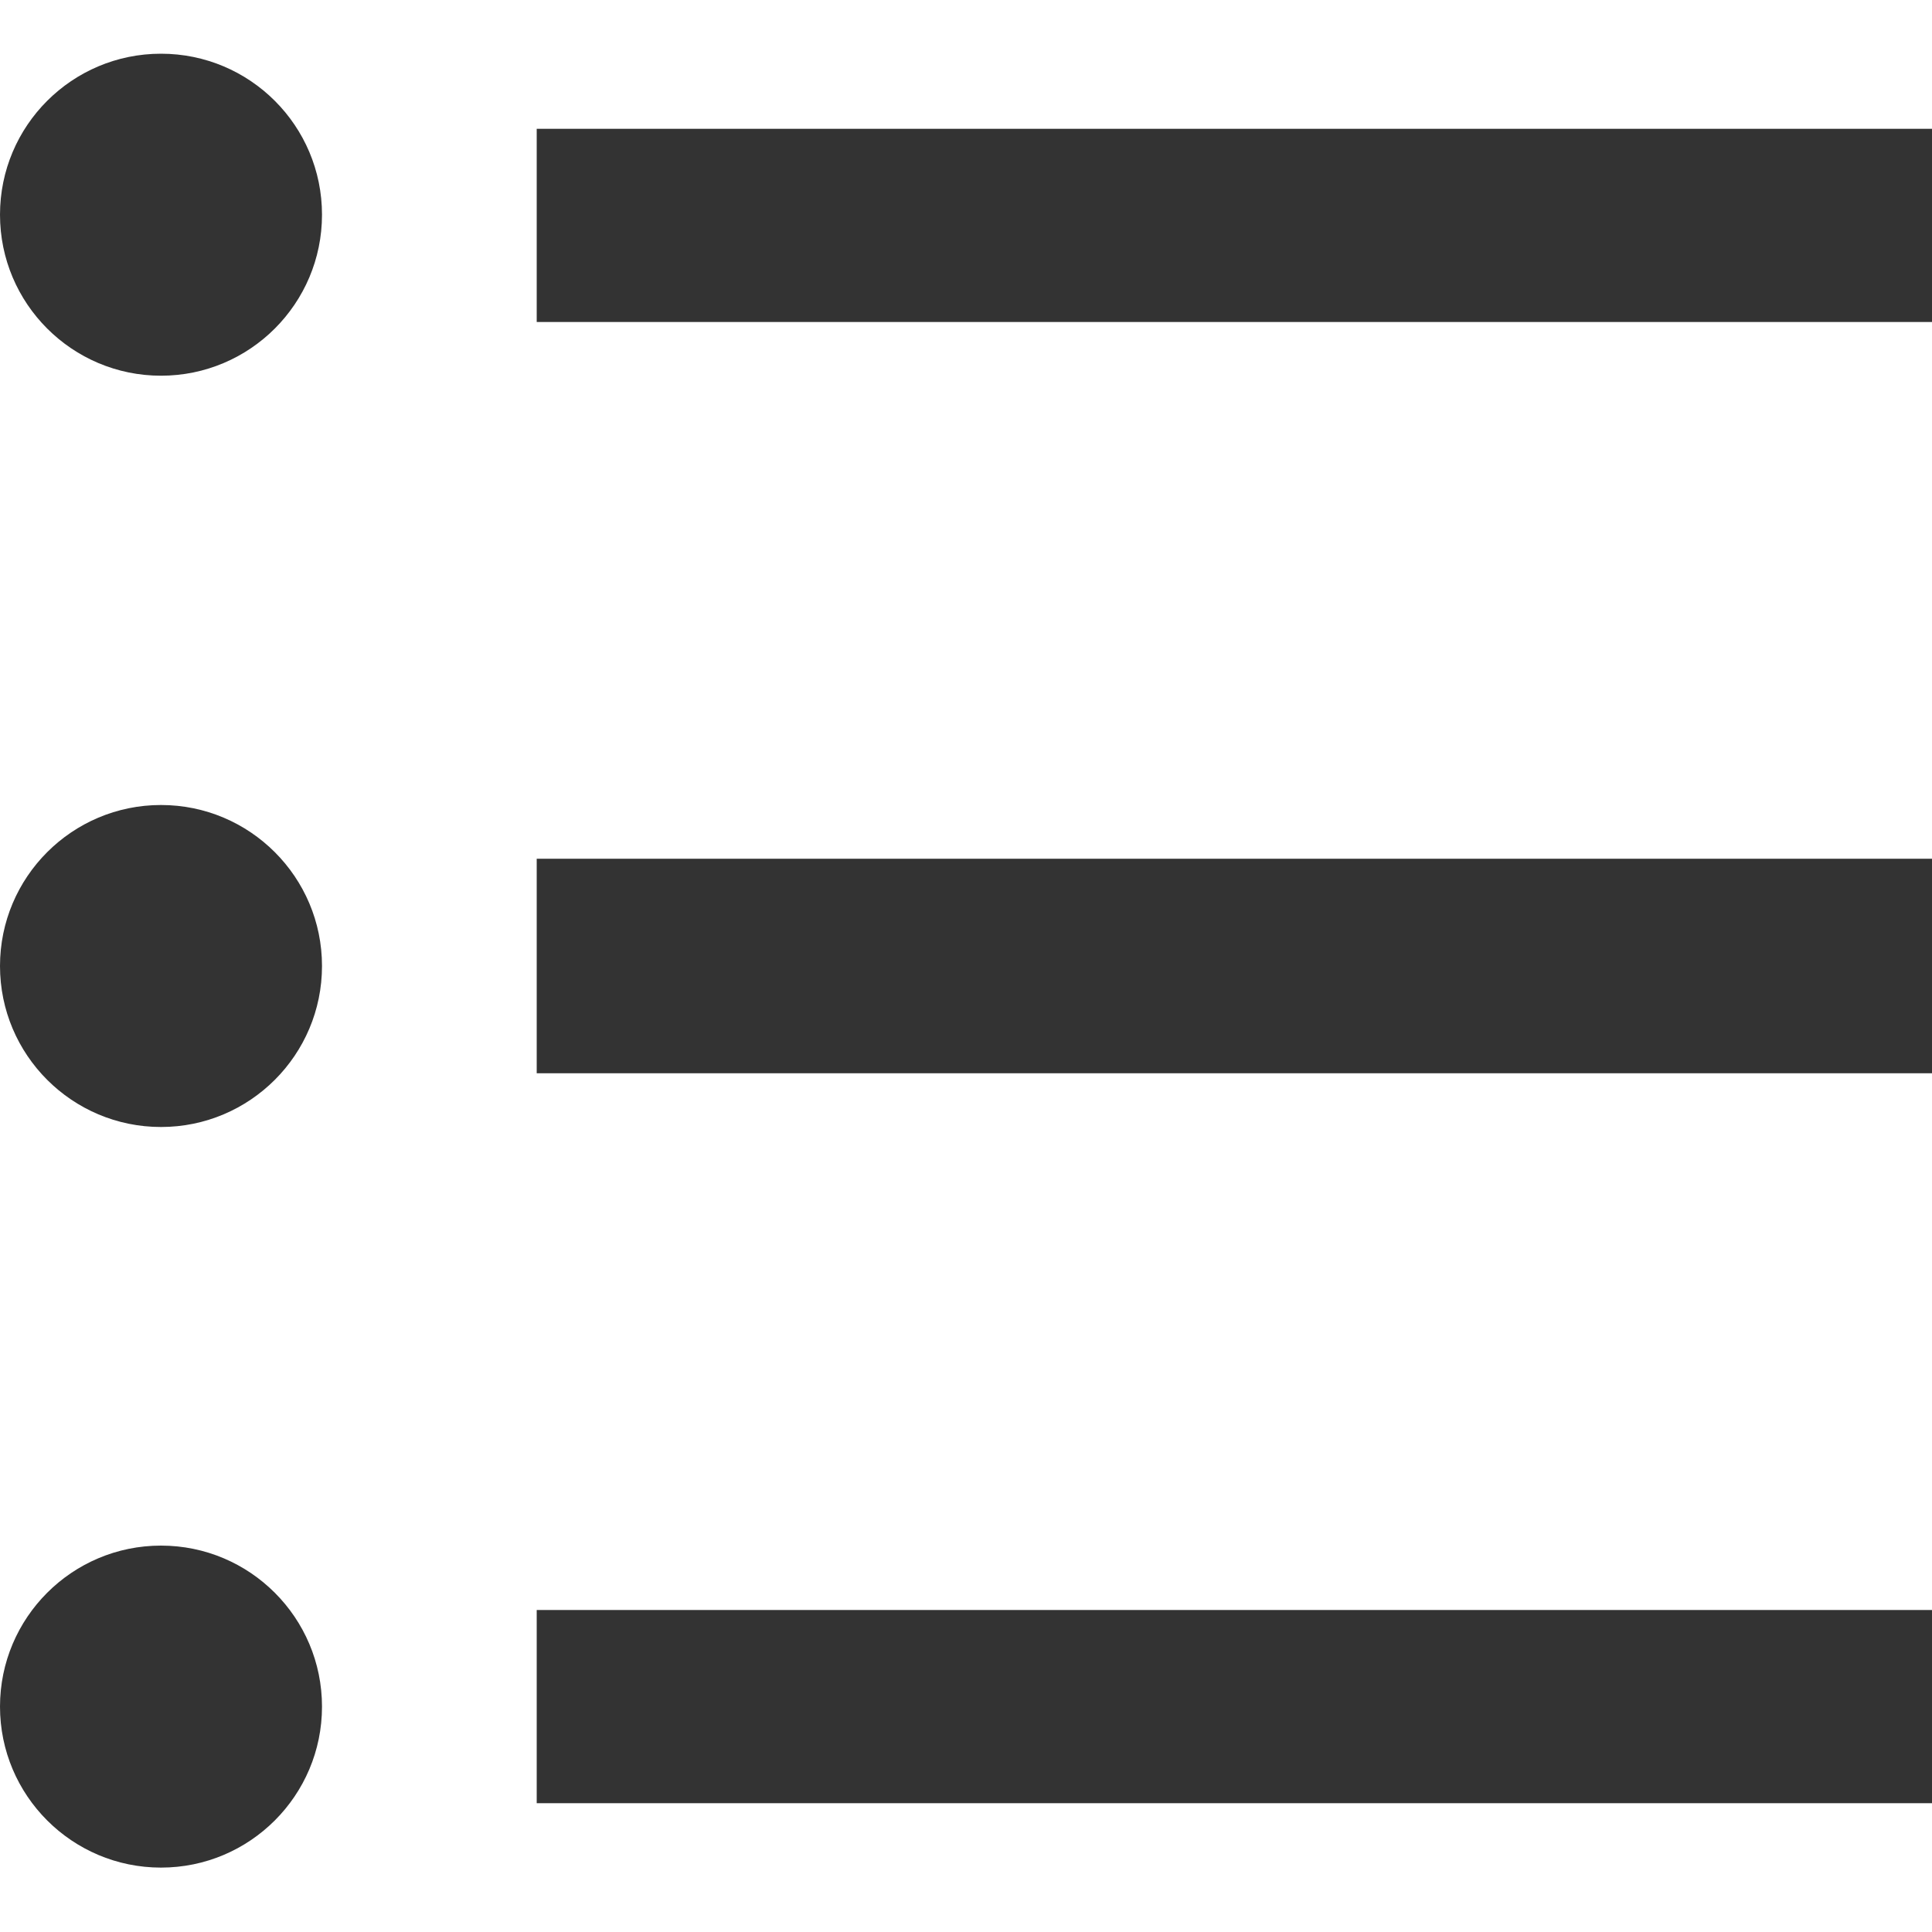
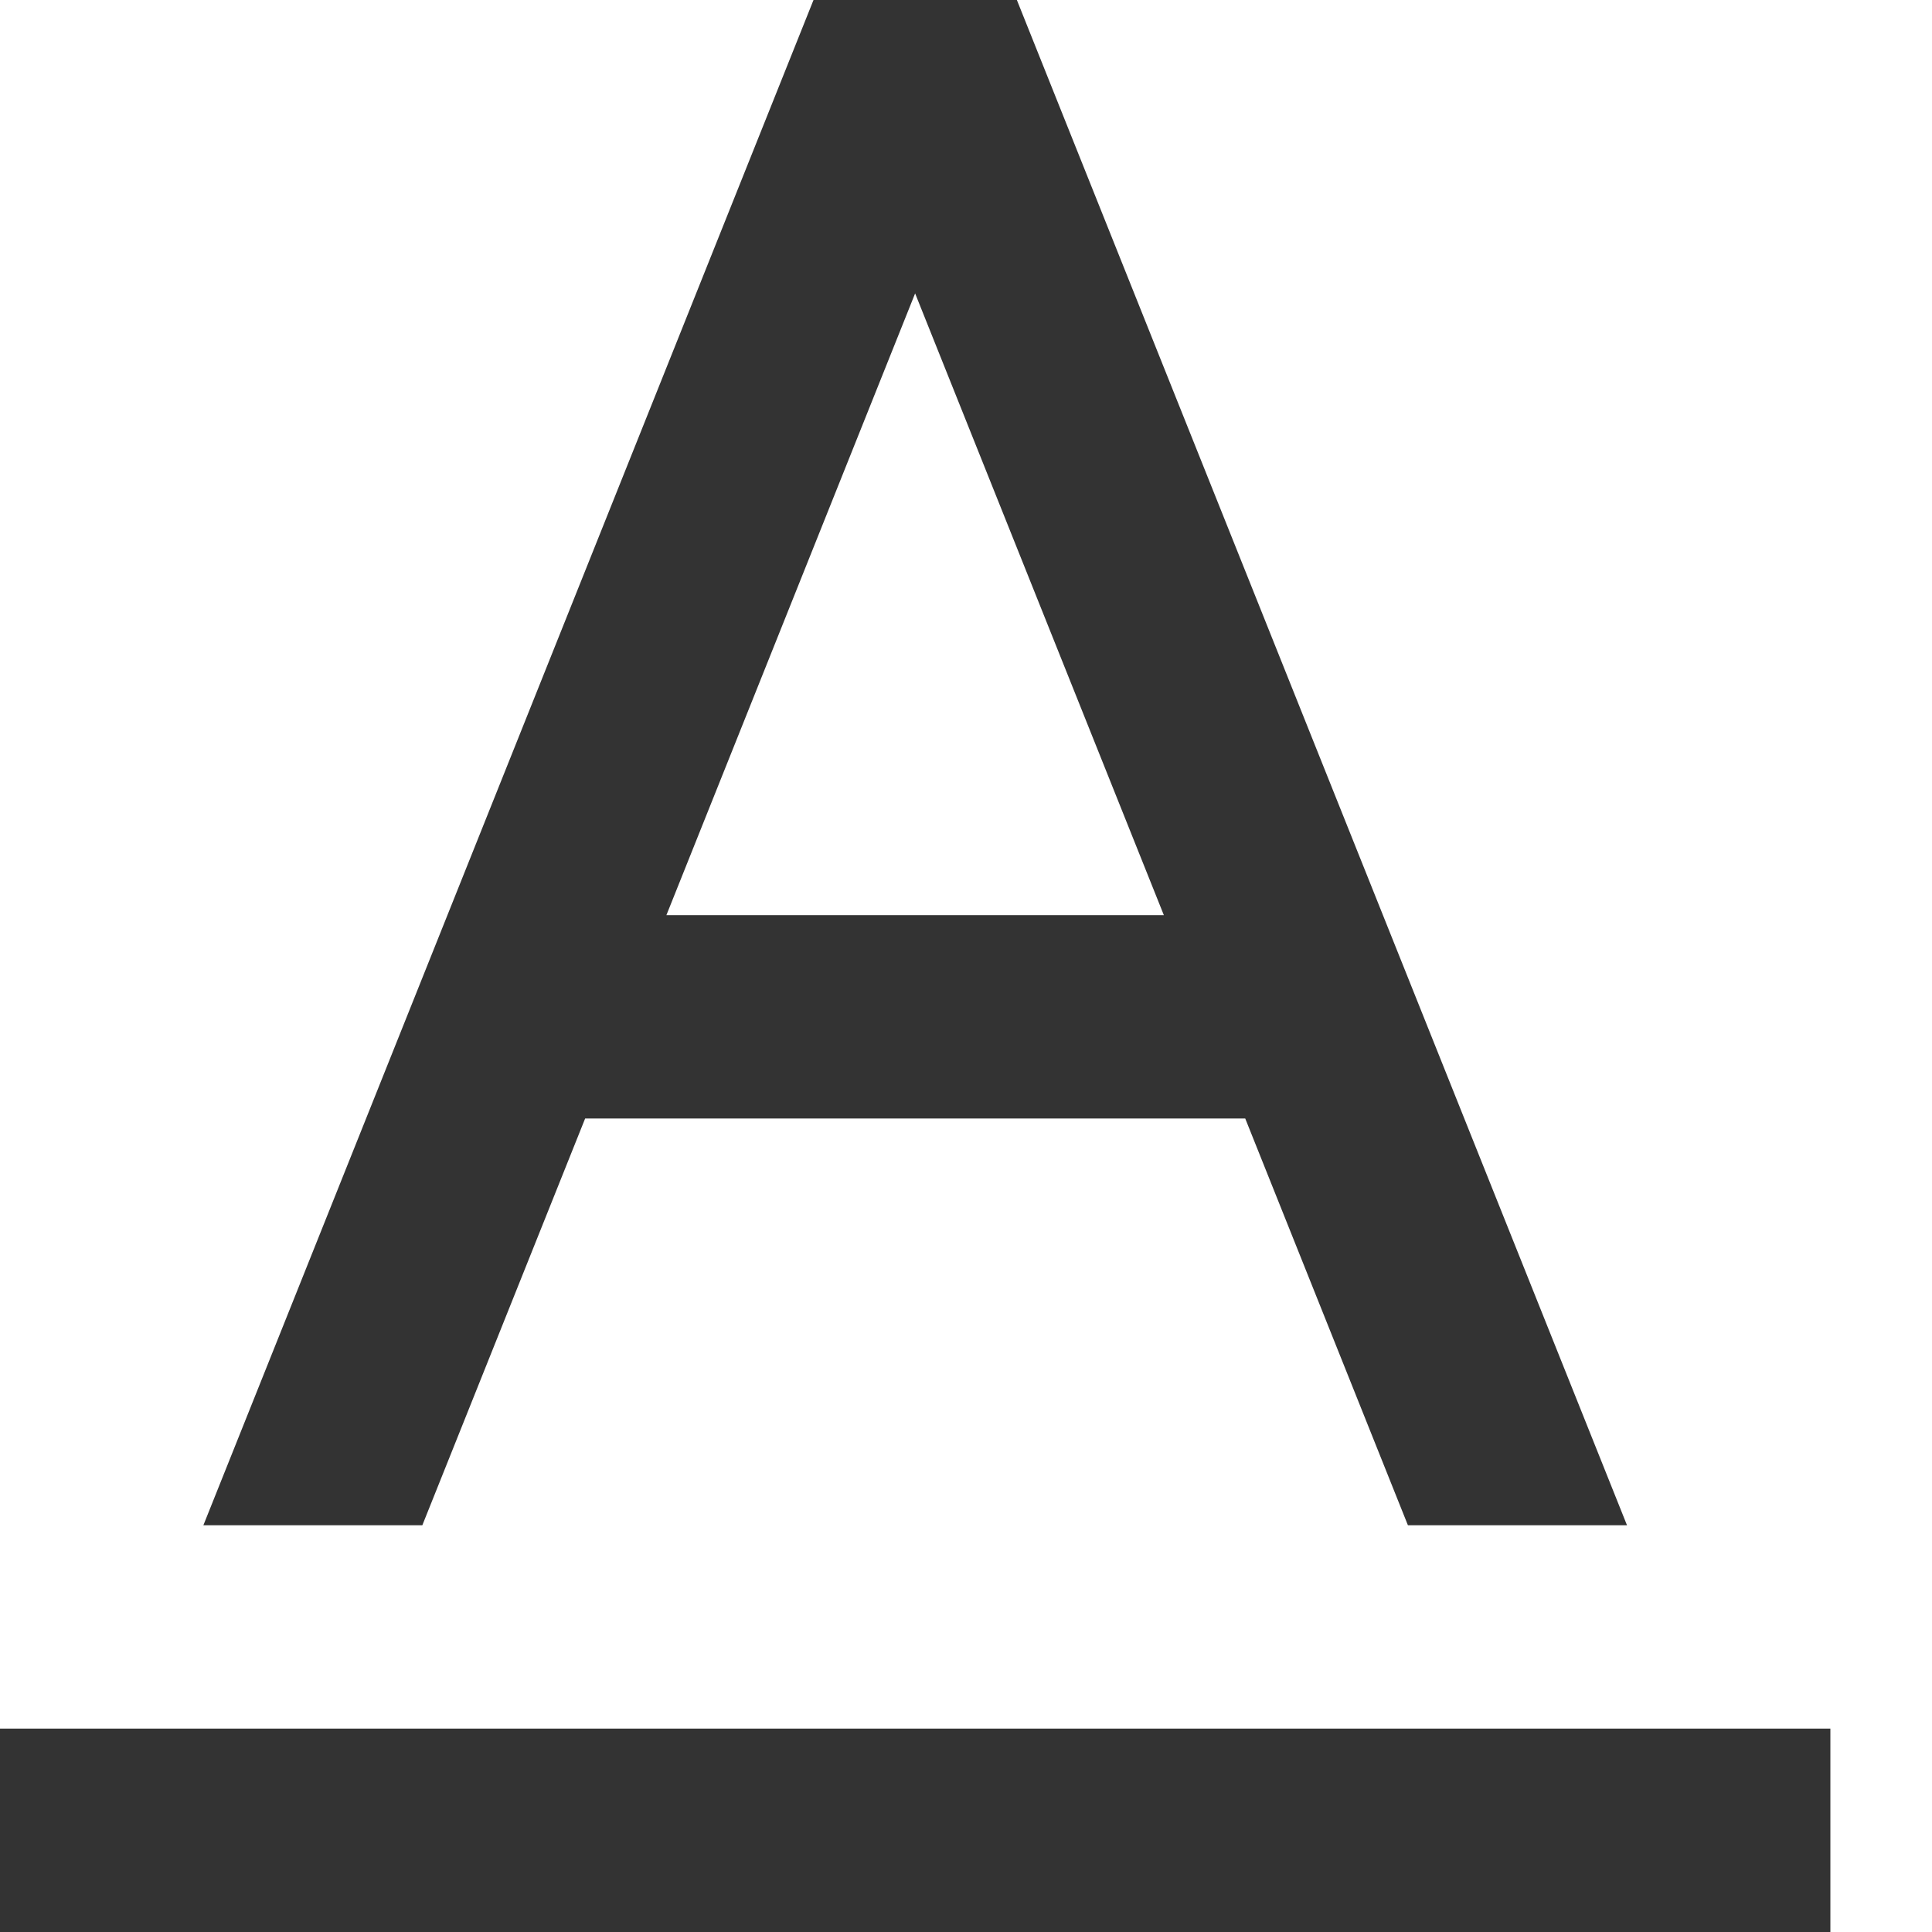
<svg xmlns="http://www.w3.org/2000/svg" version="1.1" width="15px" height="15px">
-   <g transform="matrix(1 0 0 1 -427 -1772 )">
-     <path d="M 4.167 2.5  L 4.167 1  L 15 1  L 15 2.5  L 4.167 2.5  Z M 1.25 2.917  C 0.56 2.917  0 2.357  0 1.667  C 0 0.976  0.56 0.417  1.25 0.417  C 1.94 0.417  2.5 0.976  2.5 1.667  C 2.5 2.357  1.94 2.917  1.25 2.917  Z M 1.25 8.75  C 0.56 8.75  0 8.19  0 7.5  C 0 6.81  0.56 6.25  1.25 6.25  C 1.94 6.25  2.5 6.81  2.5 7.5  C 2.5 8.19  1.94 8.75  1.25 8.75  Z M 1.25 14.5  C 0.56 14.5  0 13.94  0 13.25  C 0 12.56  0.56 12  1.25 12  C 1.94 12  2.5 12.56  2.5 13.25  C 2.5 13.94  1.94 14.5  1.25 14.5  Z M 4.167 8.333  L 4.167 6.667  L 15 6.667  L 15 8.333  L 4.167 8.333  Z M 4.167 14  L 4.167 12.5  L 15 12.5  L 15 14  L 4.167 14  Z " fill-rule="nonzero" fill="#333333" stroke="none" transform="matrix(1 0 0 1 427 1772 )" />
+   <g transform="matrix(1 0 0 1 -343 -1772 )">
+     <path d="M 10.931 11.842  L 9.668 8.684  L 4.543 8.684  L 3.279 11.842  L 1.579 11.842  L 6.316 0  L 7.895 0  L 12.632 11.842  L 10.931 11.842  Z M 5.174 7.105  L 9.036 7.105  L 7.105 2.278  L 5.174 7.105  Z M 0 15  L 0 13.421  L 14.211 13.421  L 14.211 15  L 0 15  Z " fill-rule="nonzero" fill="#333333" stroke="none" transform="matrix(1 0 0 1 343 1772 )" />
  </g>
</svg>
